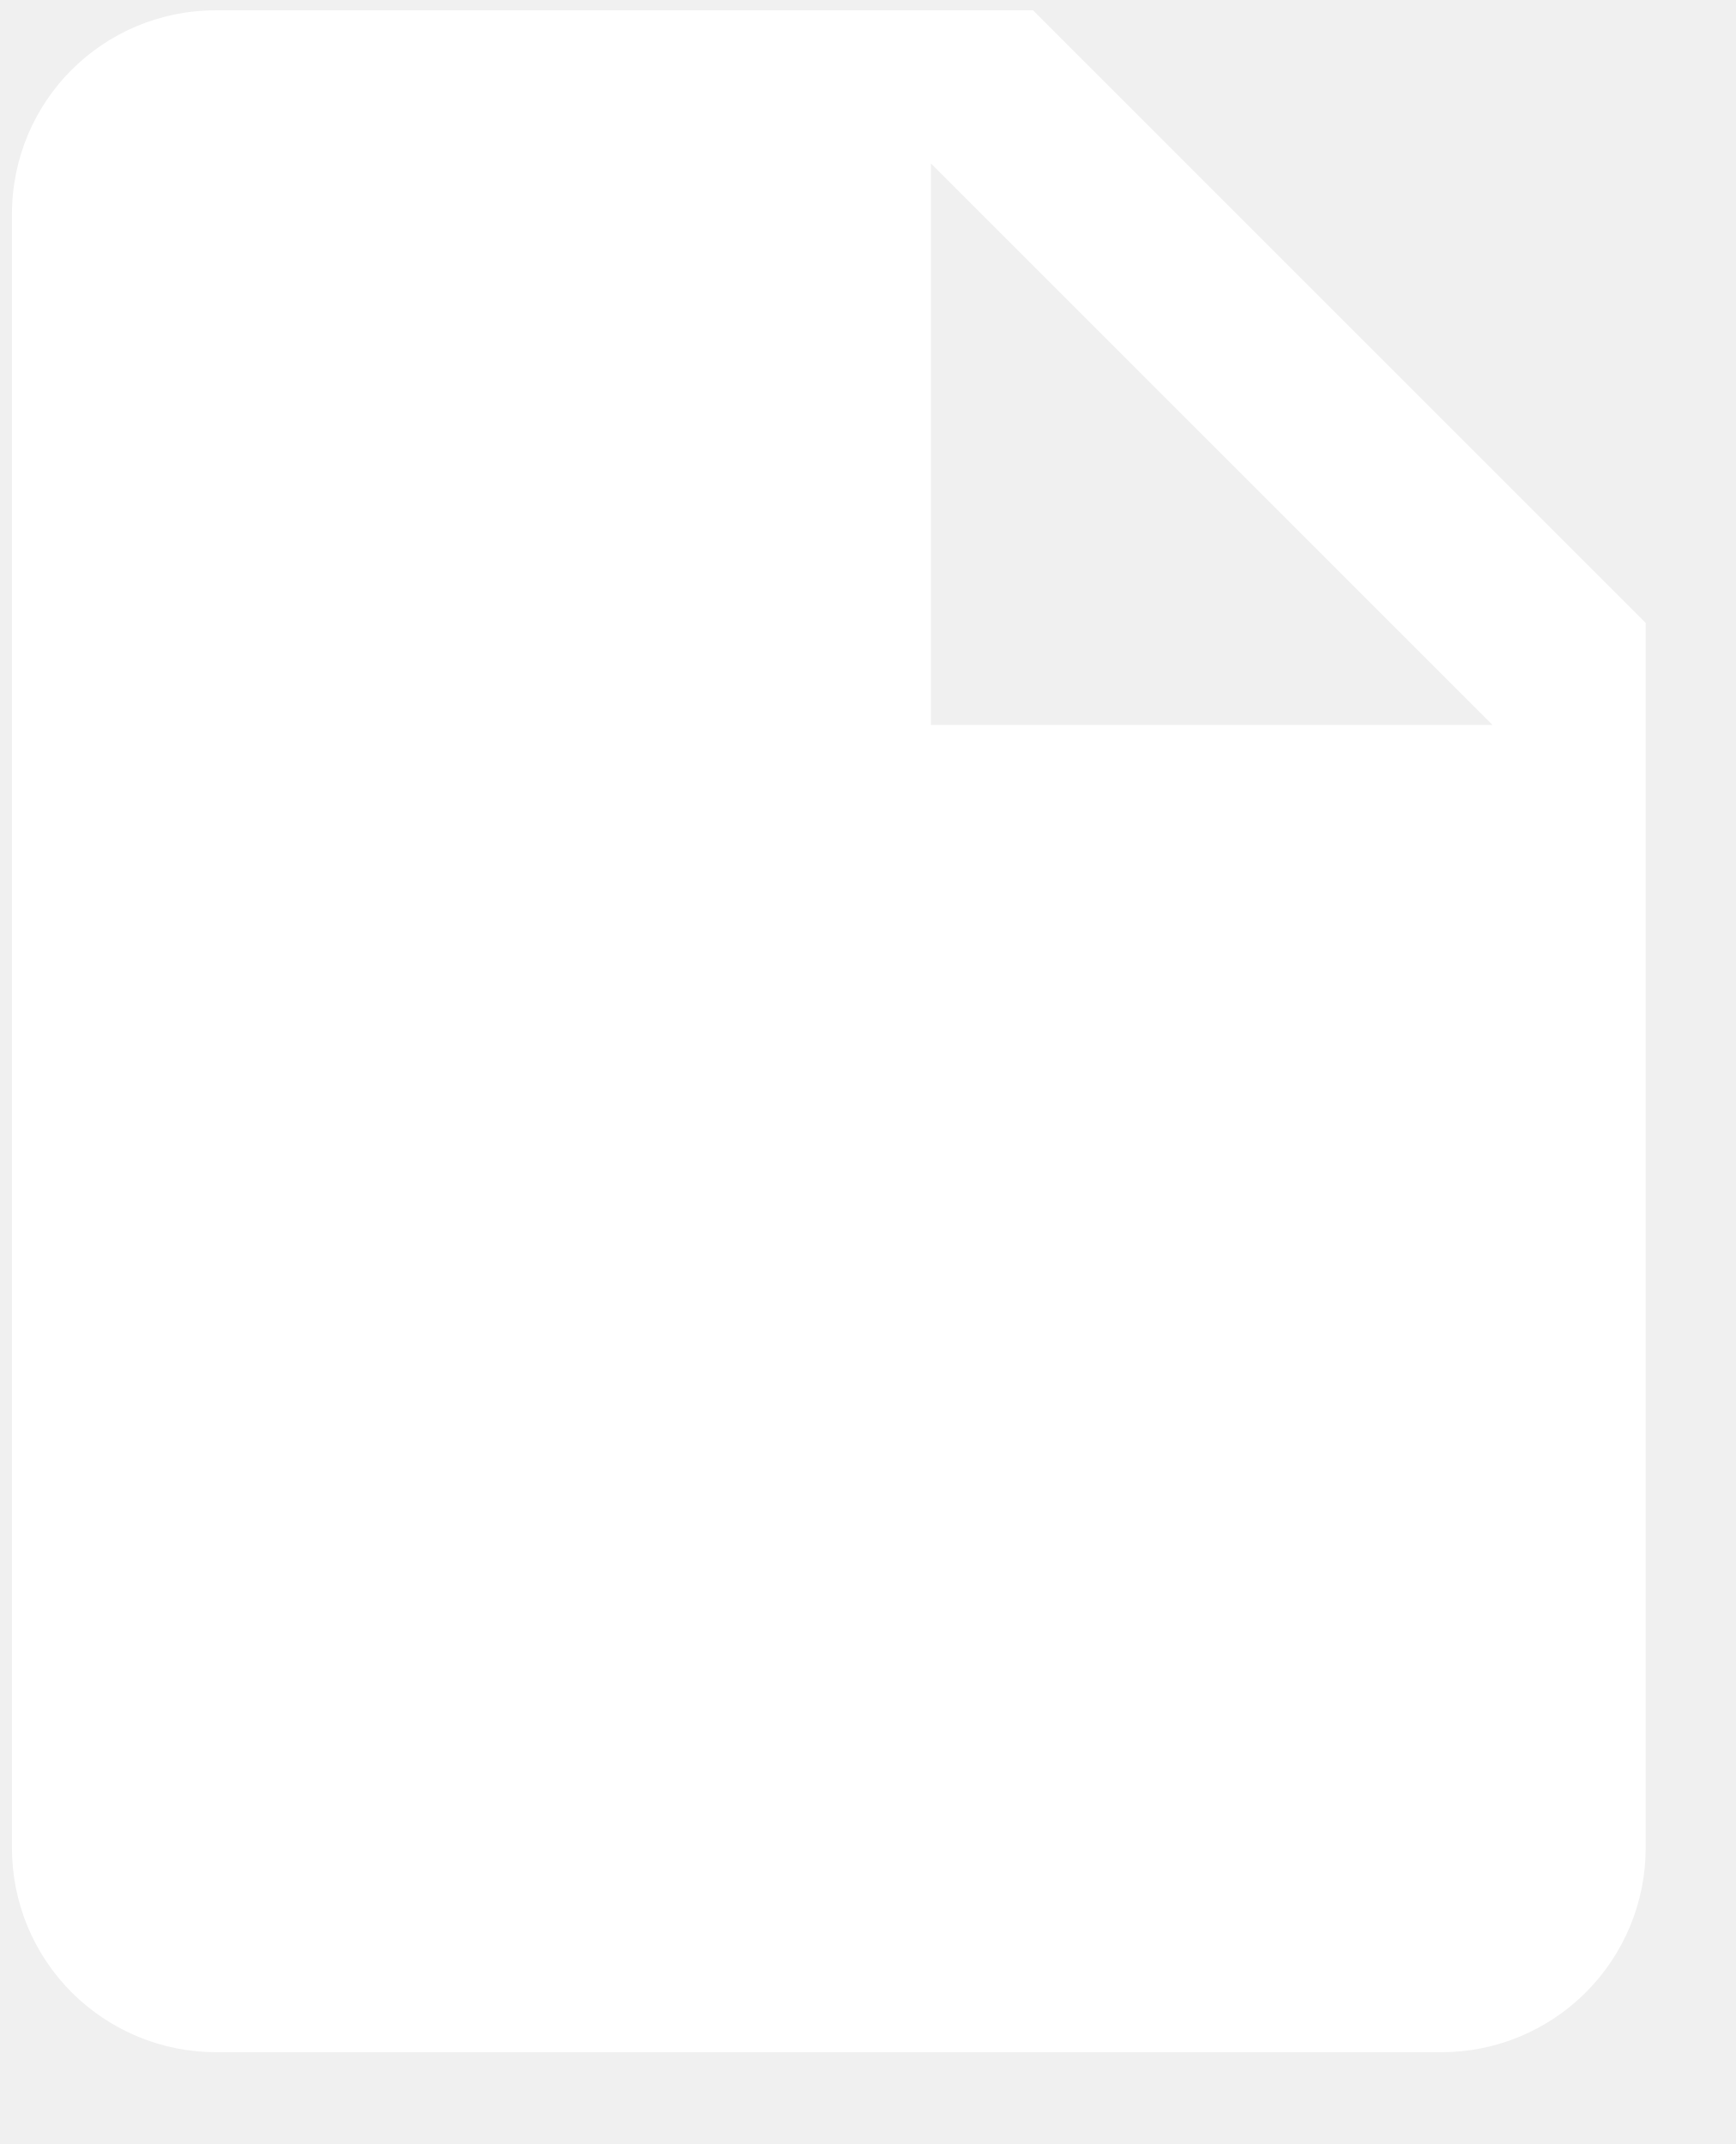
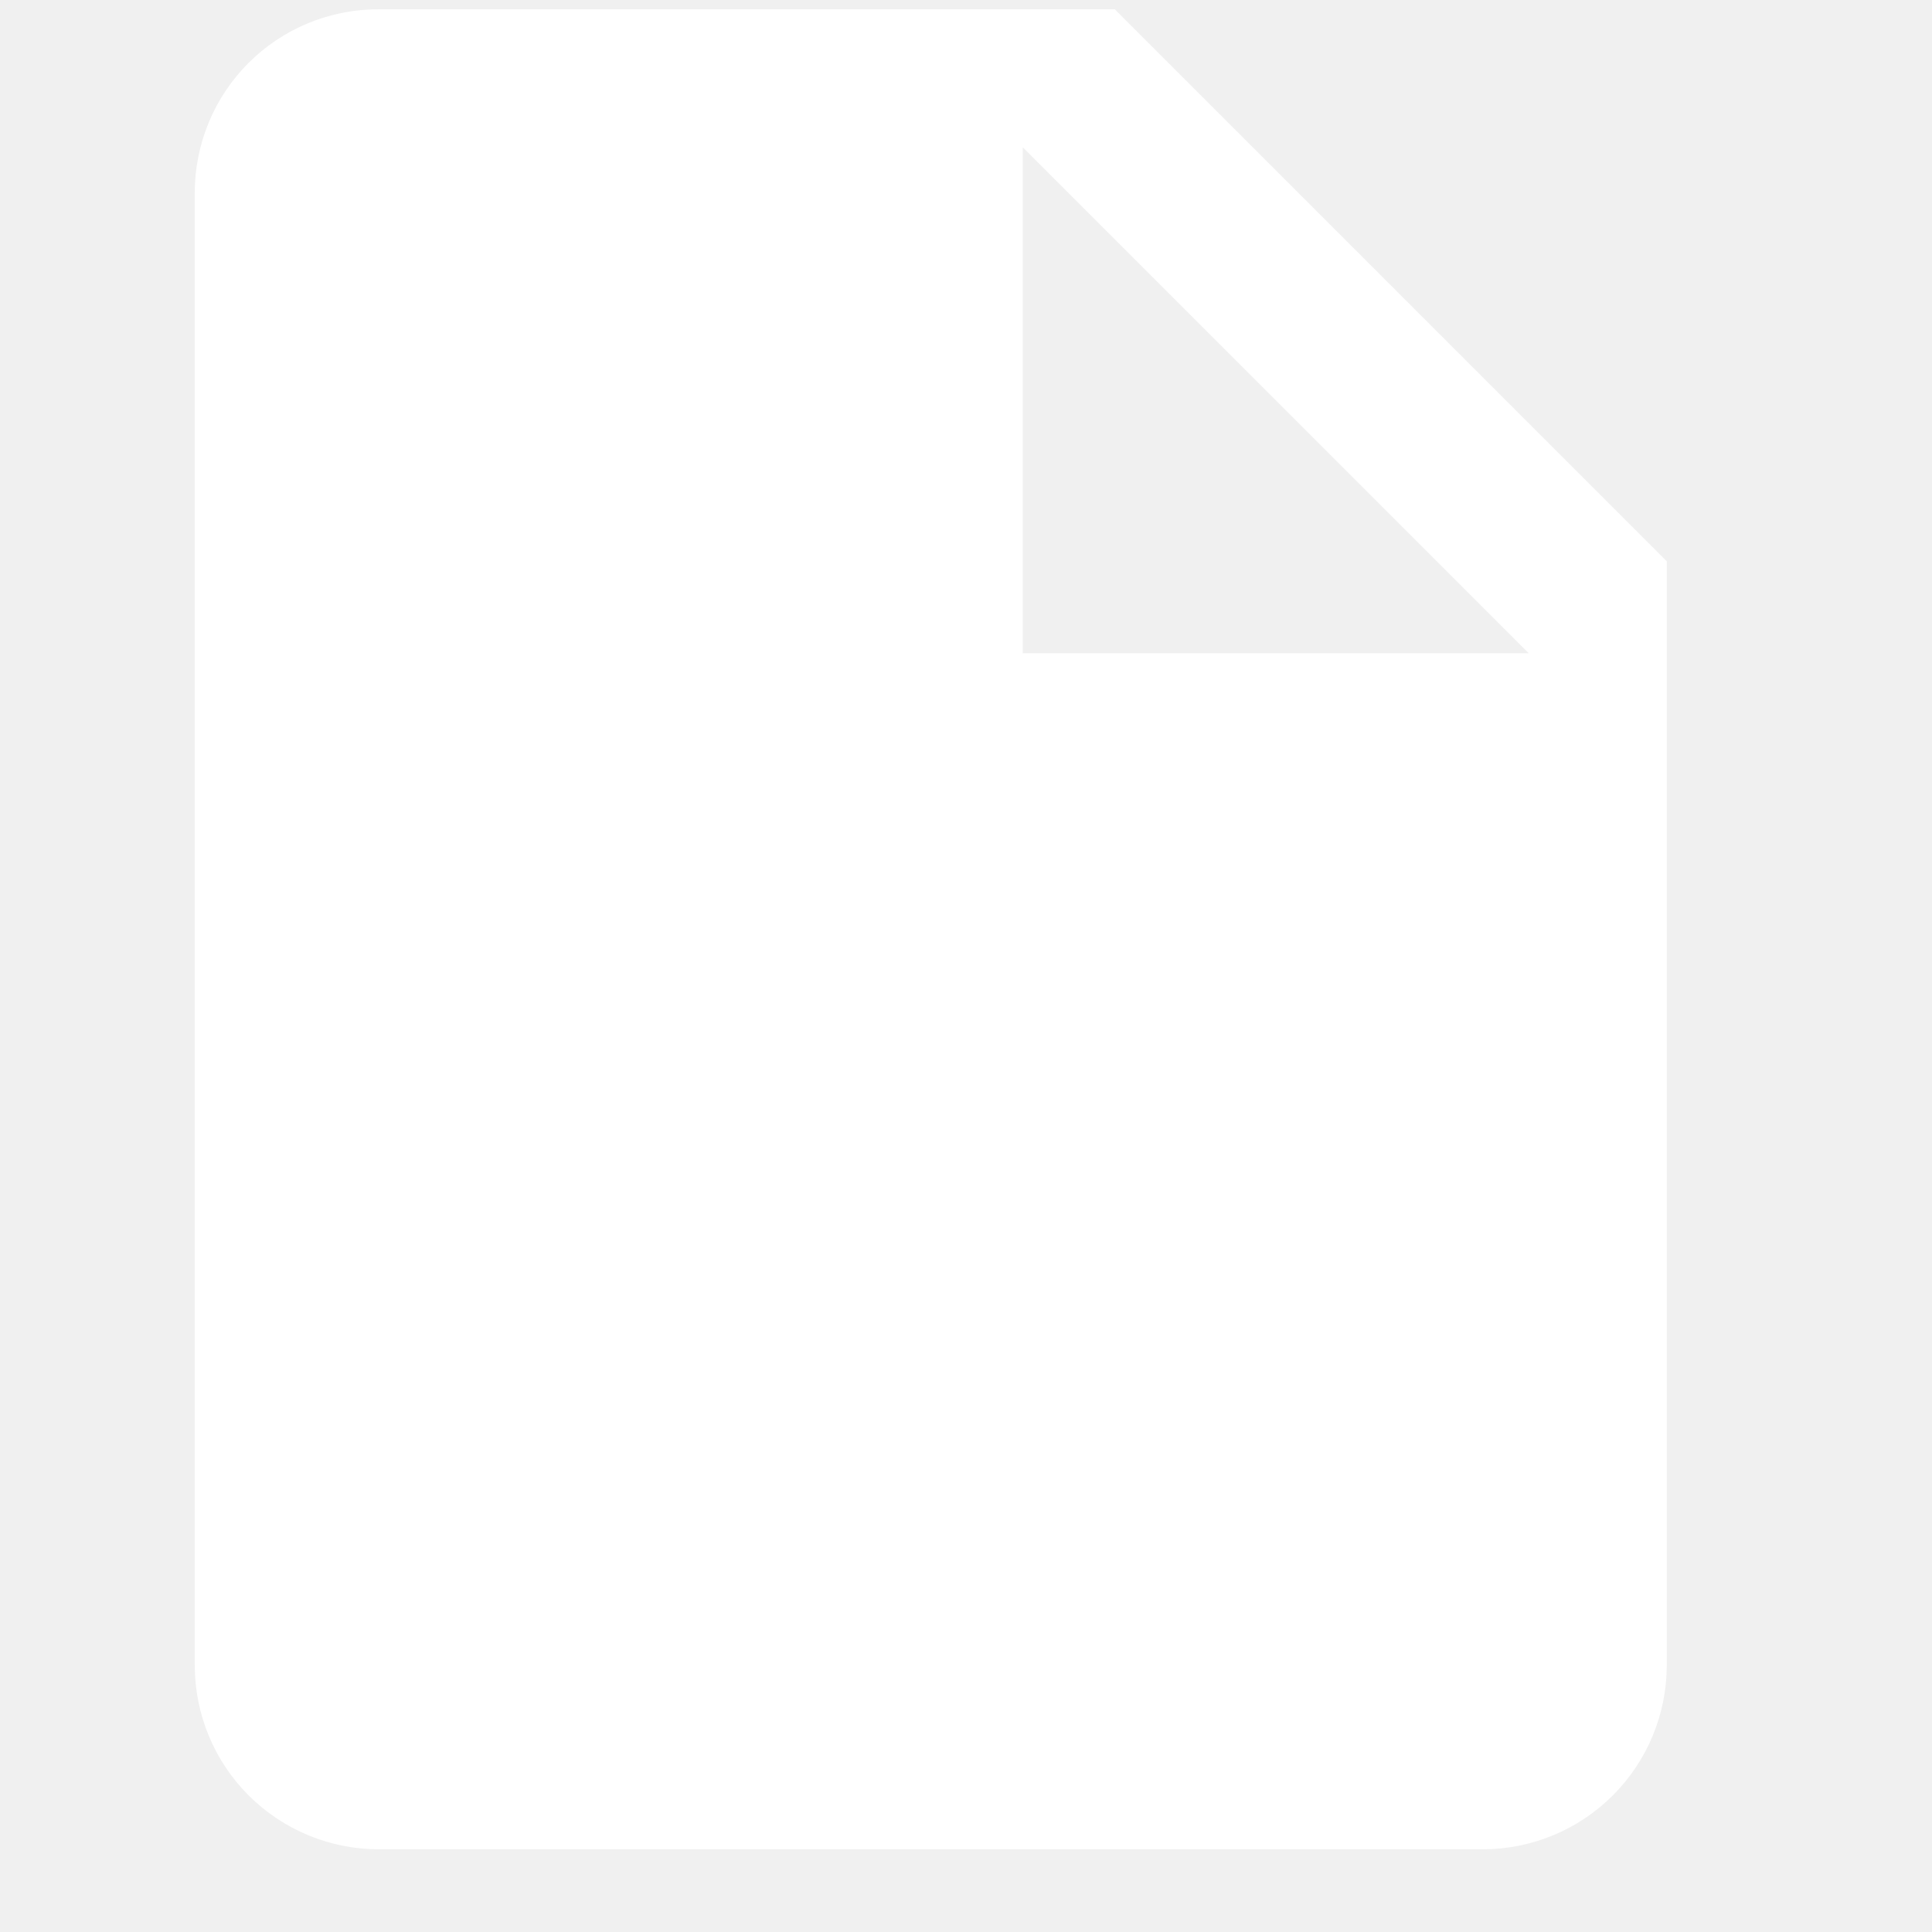
- <svg xmlns="http://www.w3.org/2000/svg" width="17" height="21" viewBox="0 0 17 21" fill="none">
+ <svg xmlns="http://www.w3.org/2000/svg" width="25" height="25" viewBox="0 0 17 21" fill="none">
  <path d="M9.117 7.101V1.601L14.617 7.101H9.117ZM2.117 0.101C1.007 0.101 0.117 0.991 0.117 2.101V18.101C0.117 18.631 0.327 19.14 0.702 19.515C1.078 19.89 1.586 20.101 2.117 20.101H14.117C14.647 20.101 15.156 19.89 15.531 19.515C15.906 19.14 16.117 18.631 16.117 18.101V6.101L10.117 0.101H2.117Z" fill="white" />
</svg>
